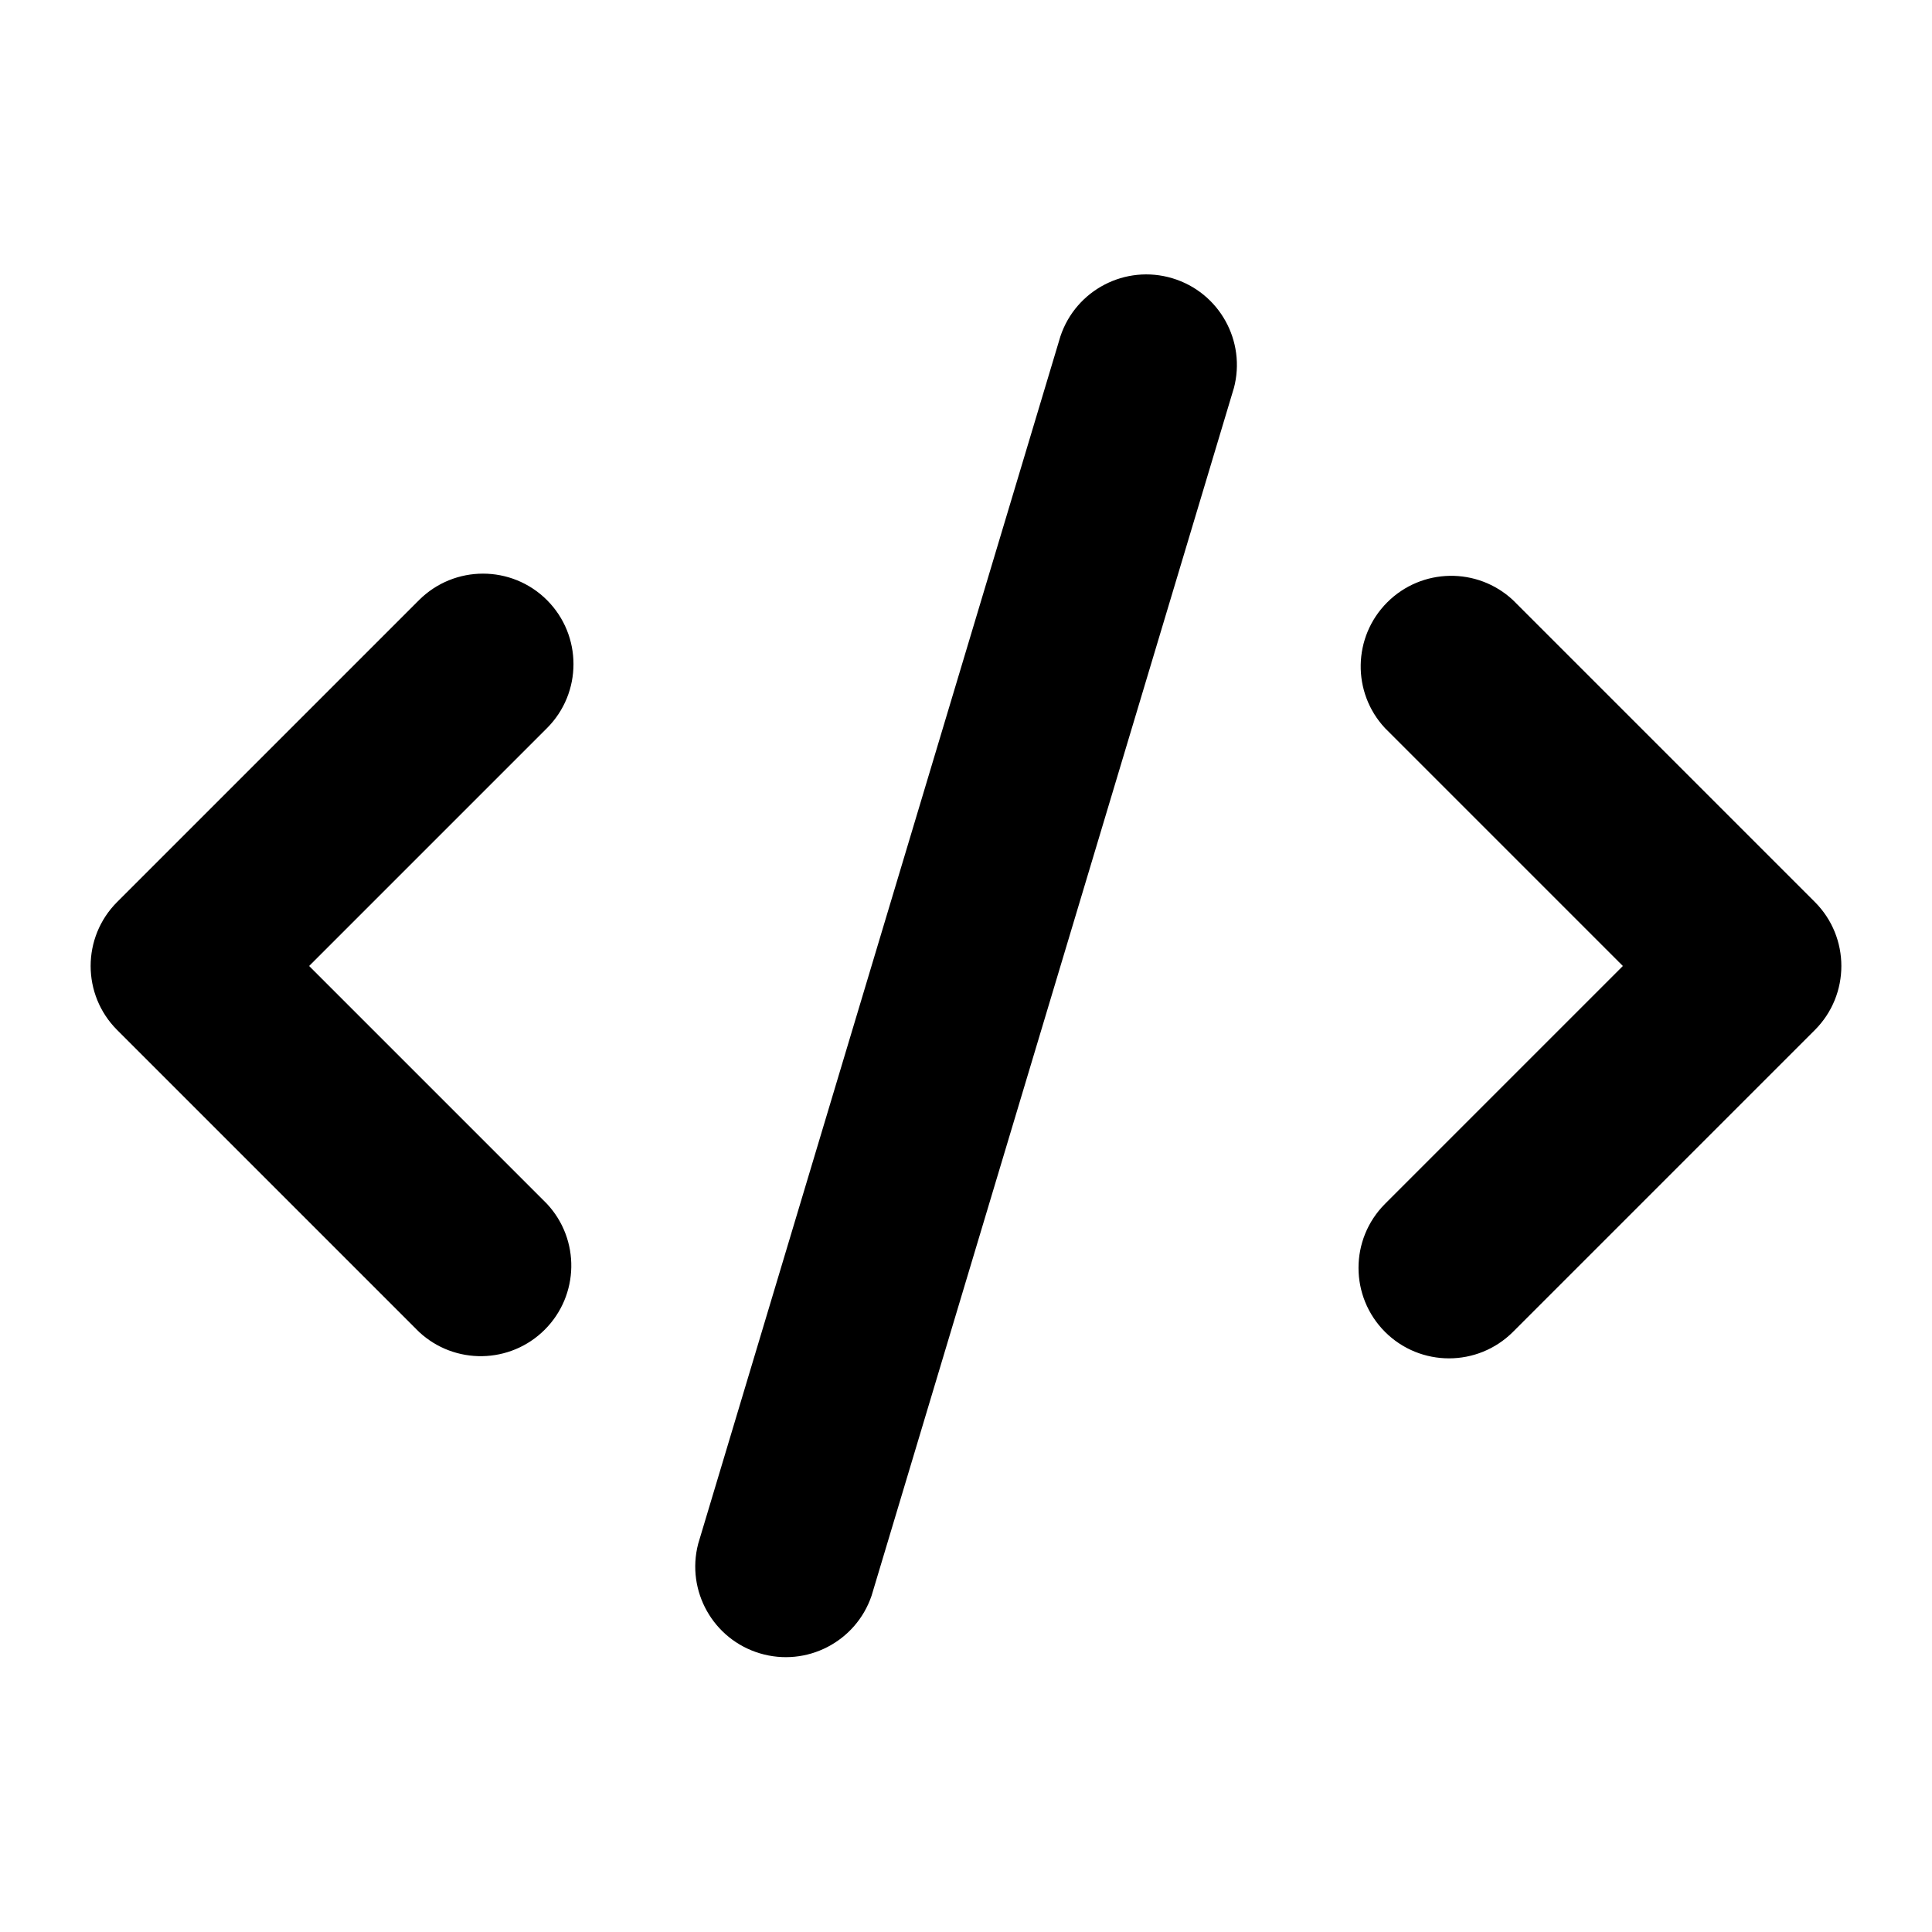
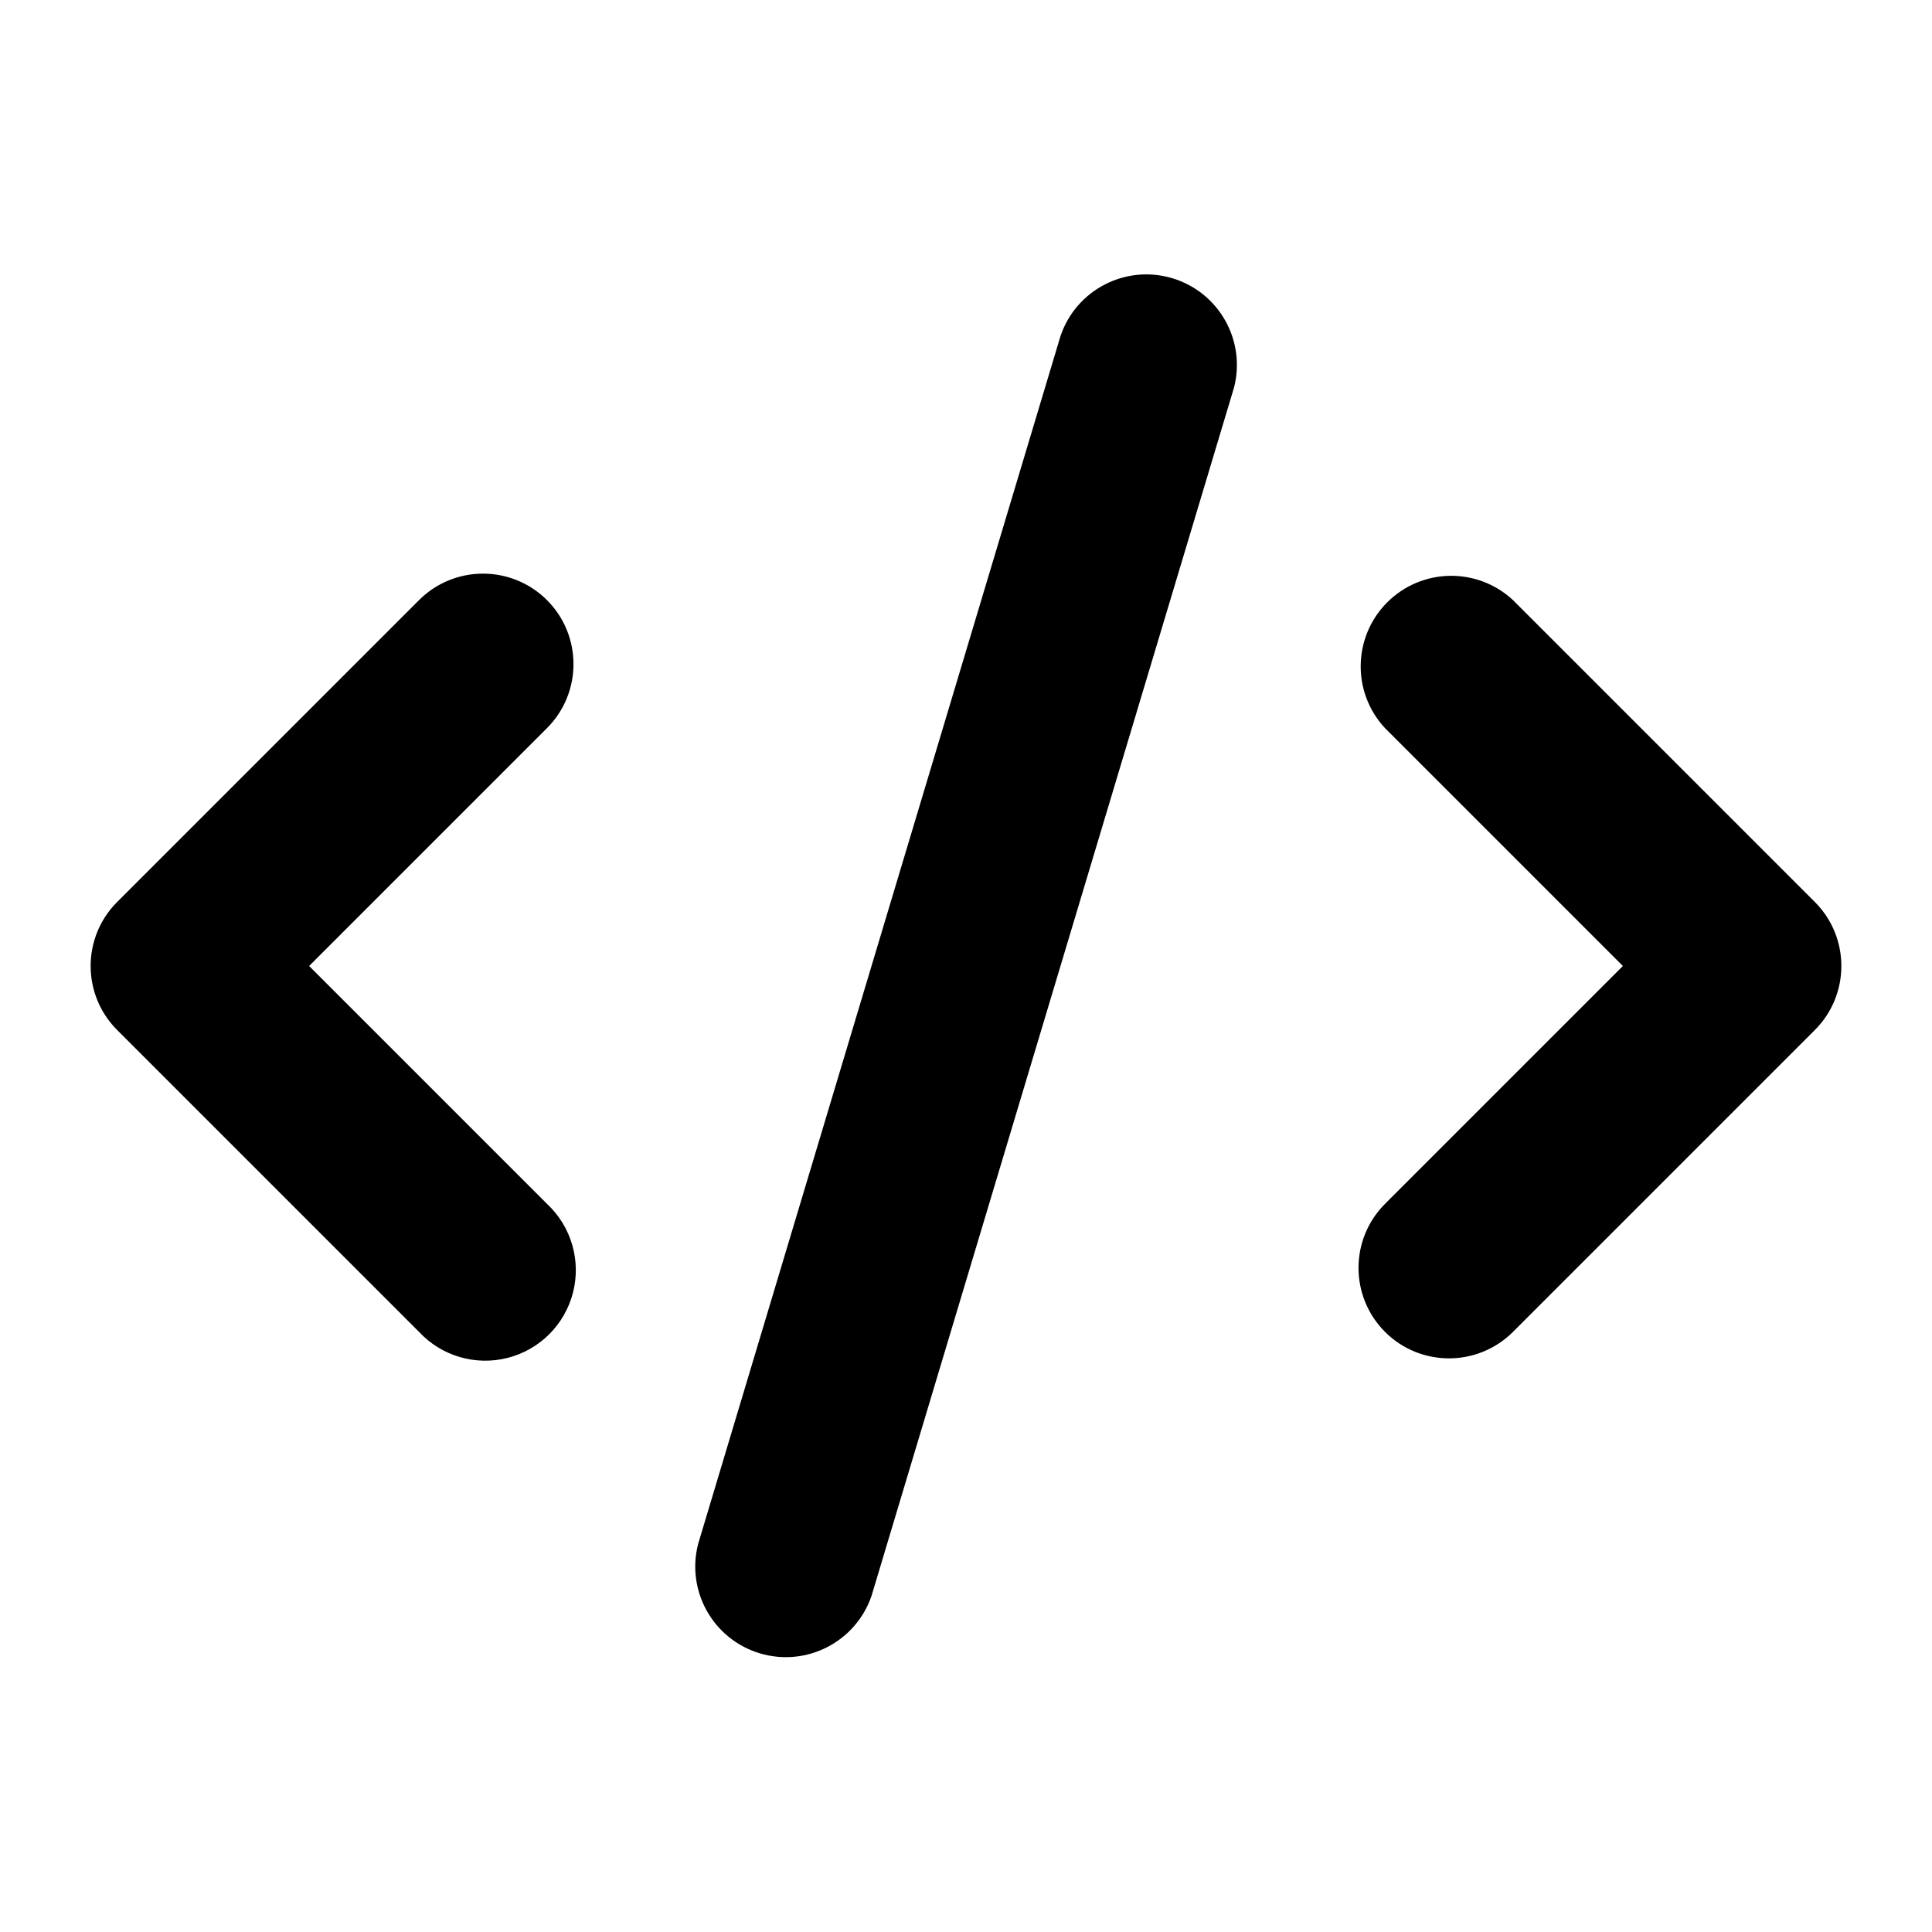
<svg xmlns="http://www.w3.org/2000/svg" width="16" height="16" fill="none" viewBox="0 0 16 16">
-   <path fill="currentColor" fill-rule="evenodd" d="M10.218 3.216a.75.75 0 0 0-1.436-.431l-3 10a.75.75 0 0 0 1.436.43l3-10ZM4.53 4.97a.75.75 0 0 1 0 1.06L2.56 8l1.97 1.97a.75.75 0 0 1-1.06 1.06l-2.5-2.5a.75.75 0 0 1 0-1.06l2.5-2.5a.75.75 0 0 1 1.06 0Zm6.94 6.06a.75.75 0 0 1 0-1.06L13.44 8l-1.97-1.97a.75.75 0 0 1 1.06-1.06l2.5 2.5a.75.75 0 0 1 0 1.06l-2.5 2.5a.75.75 0 0 1-1.06 0Z" clip-rule="evenodd" />
+   <path fill="currentColor" fill-rule="evenodd" d="M10.218 3.216a.75.75 0 0 0-1.436-.431l-3 10a.75.75 0 0 0 1.436.43l3-10ZM4.53 4.97a.75.75 0 0 1 0 1.06L2.56 8l1.97 1.97a.75.75 0 1 1-1.06 1.06l-2.5-2.5a.75.75 0 0 1 0-1.06l2.5-2.5a.75.75 0 0 1 1.06 0Zm6.94 6.06a.75.75 0 0 1 0-1.06L13.44 8l-1.97-1.97a.75.75 0 0 1 1.06-1.06l2.5 2.5a.75.75 0 0 1 0 1.06l-2.5 2.5a.75.75 0 0 1-1.06 0Z" clip-rule="evenodd" />
</svg>
